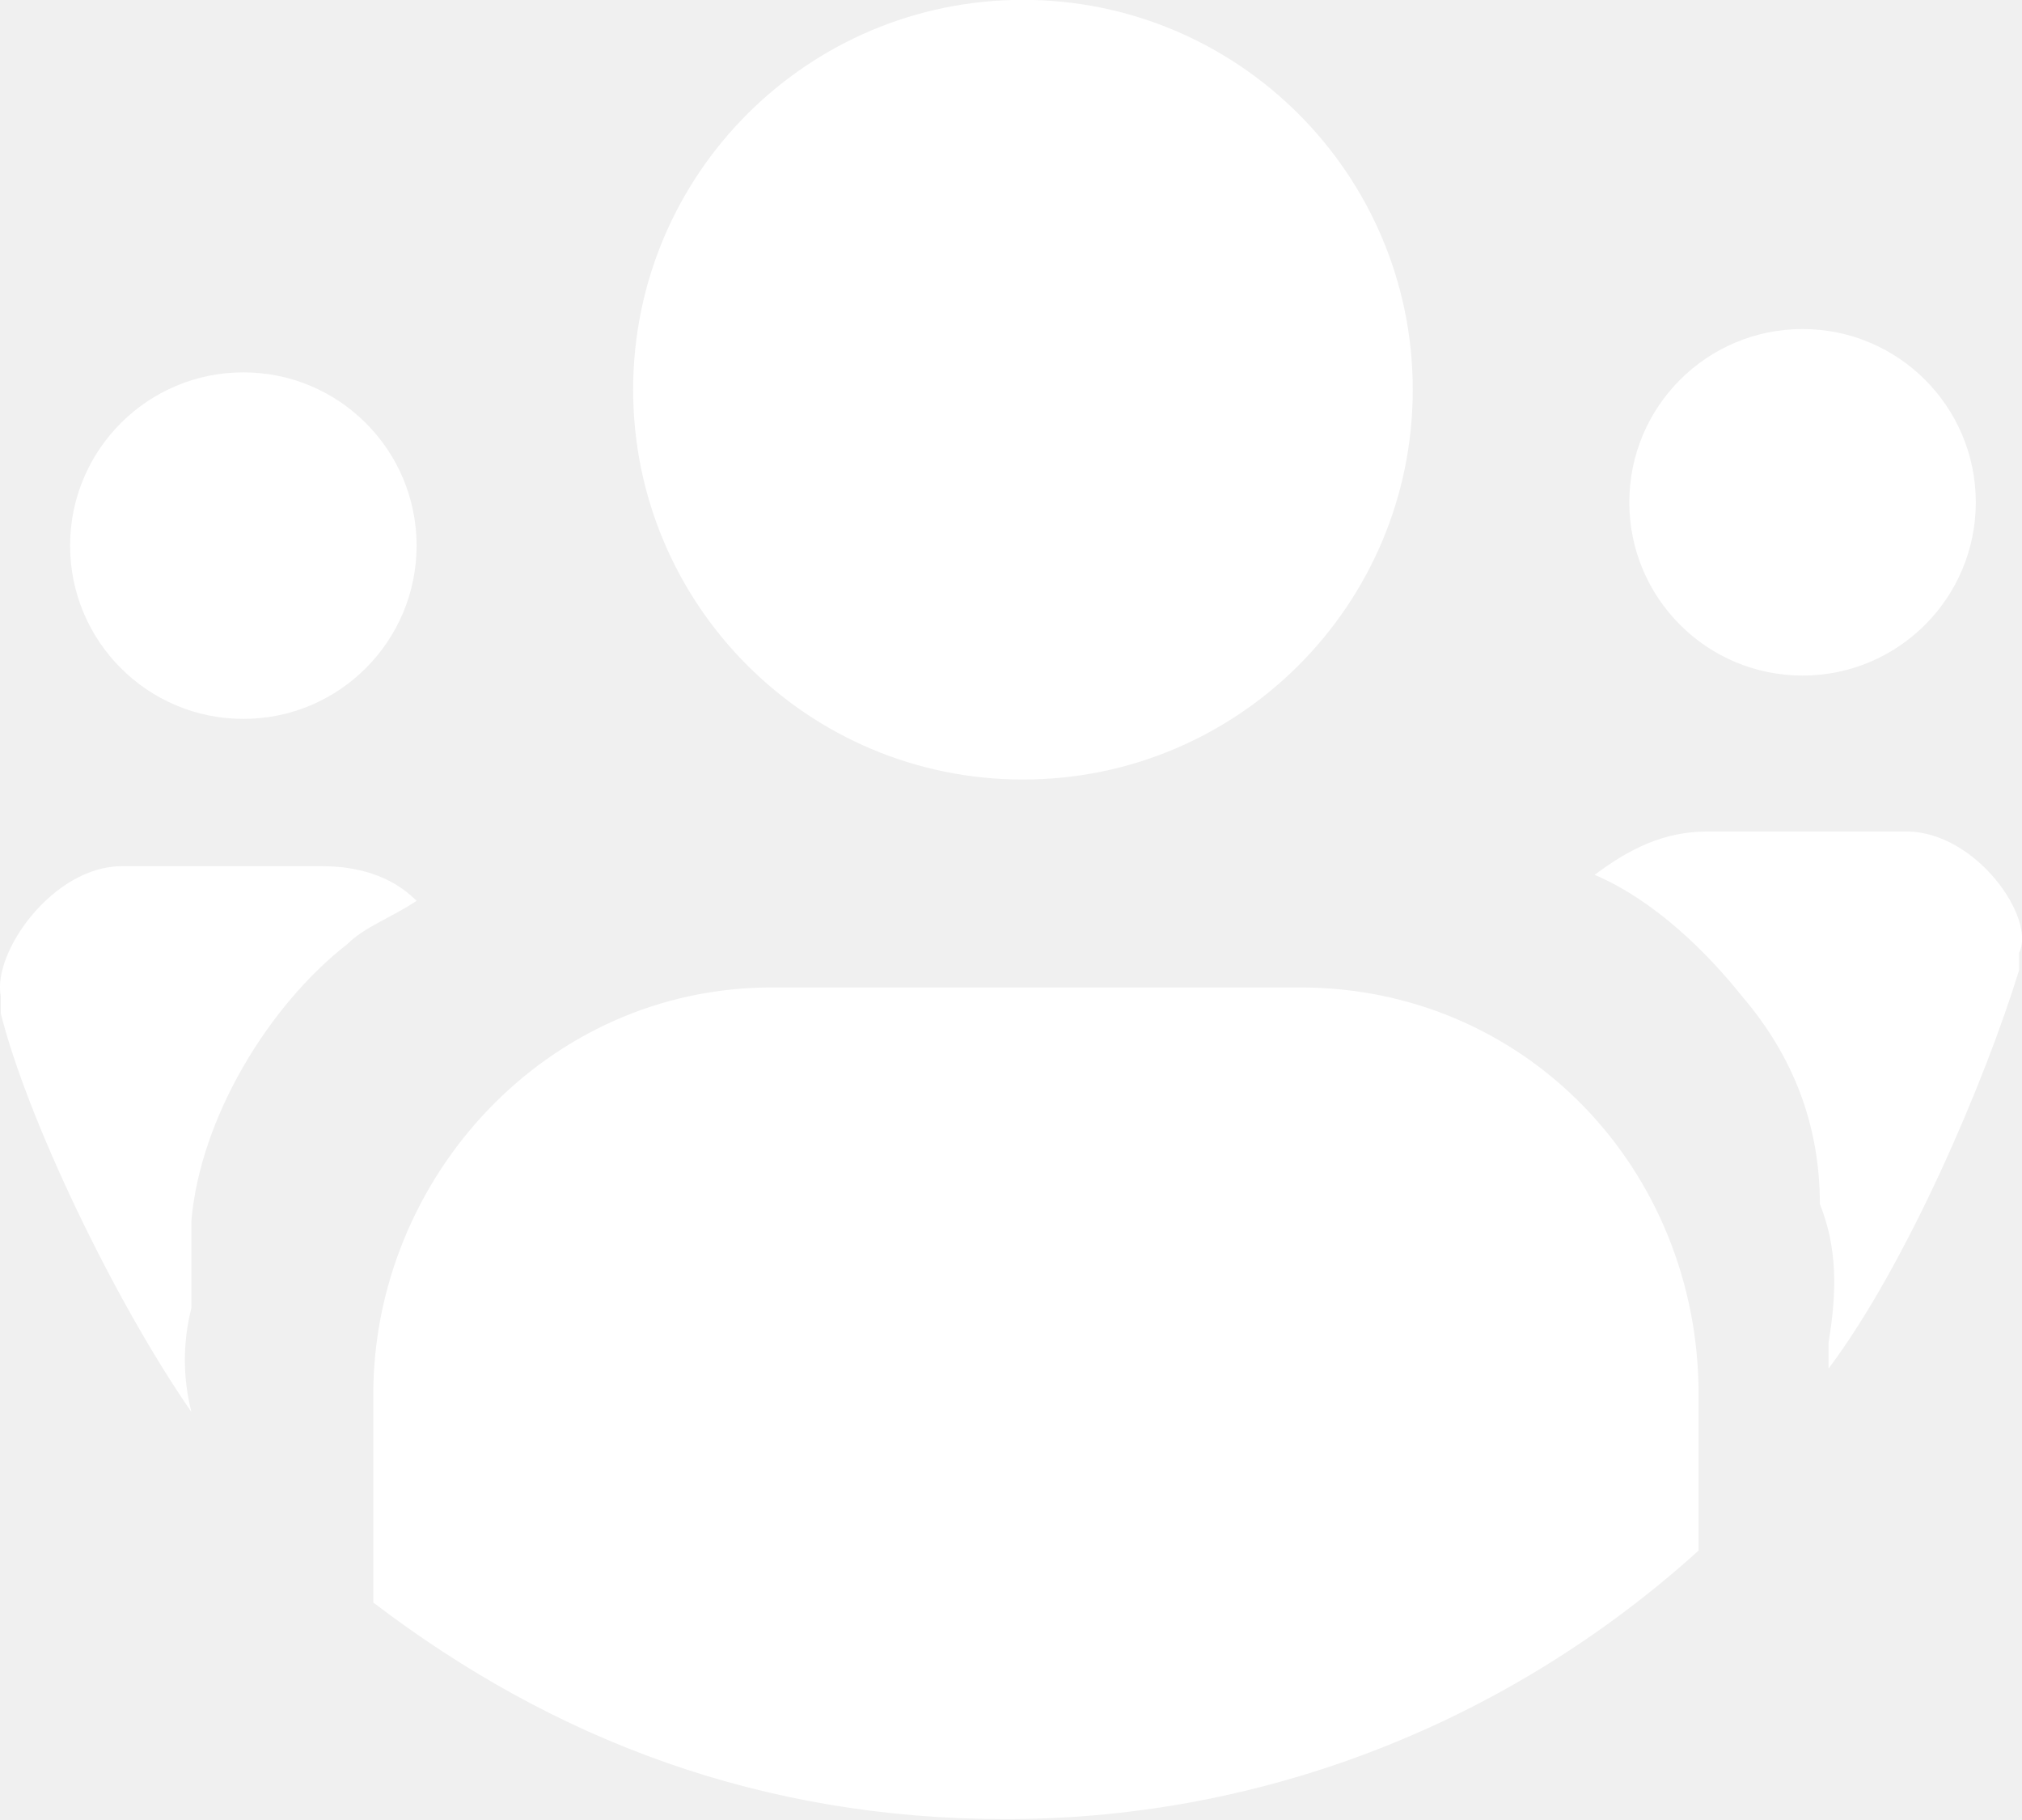
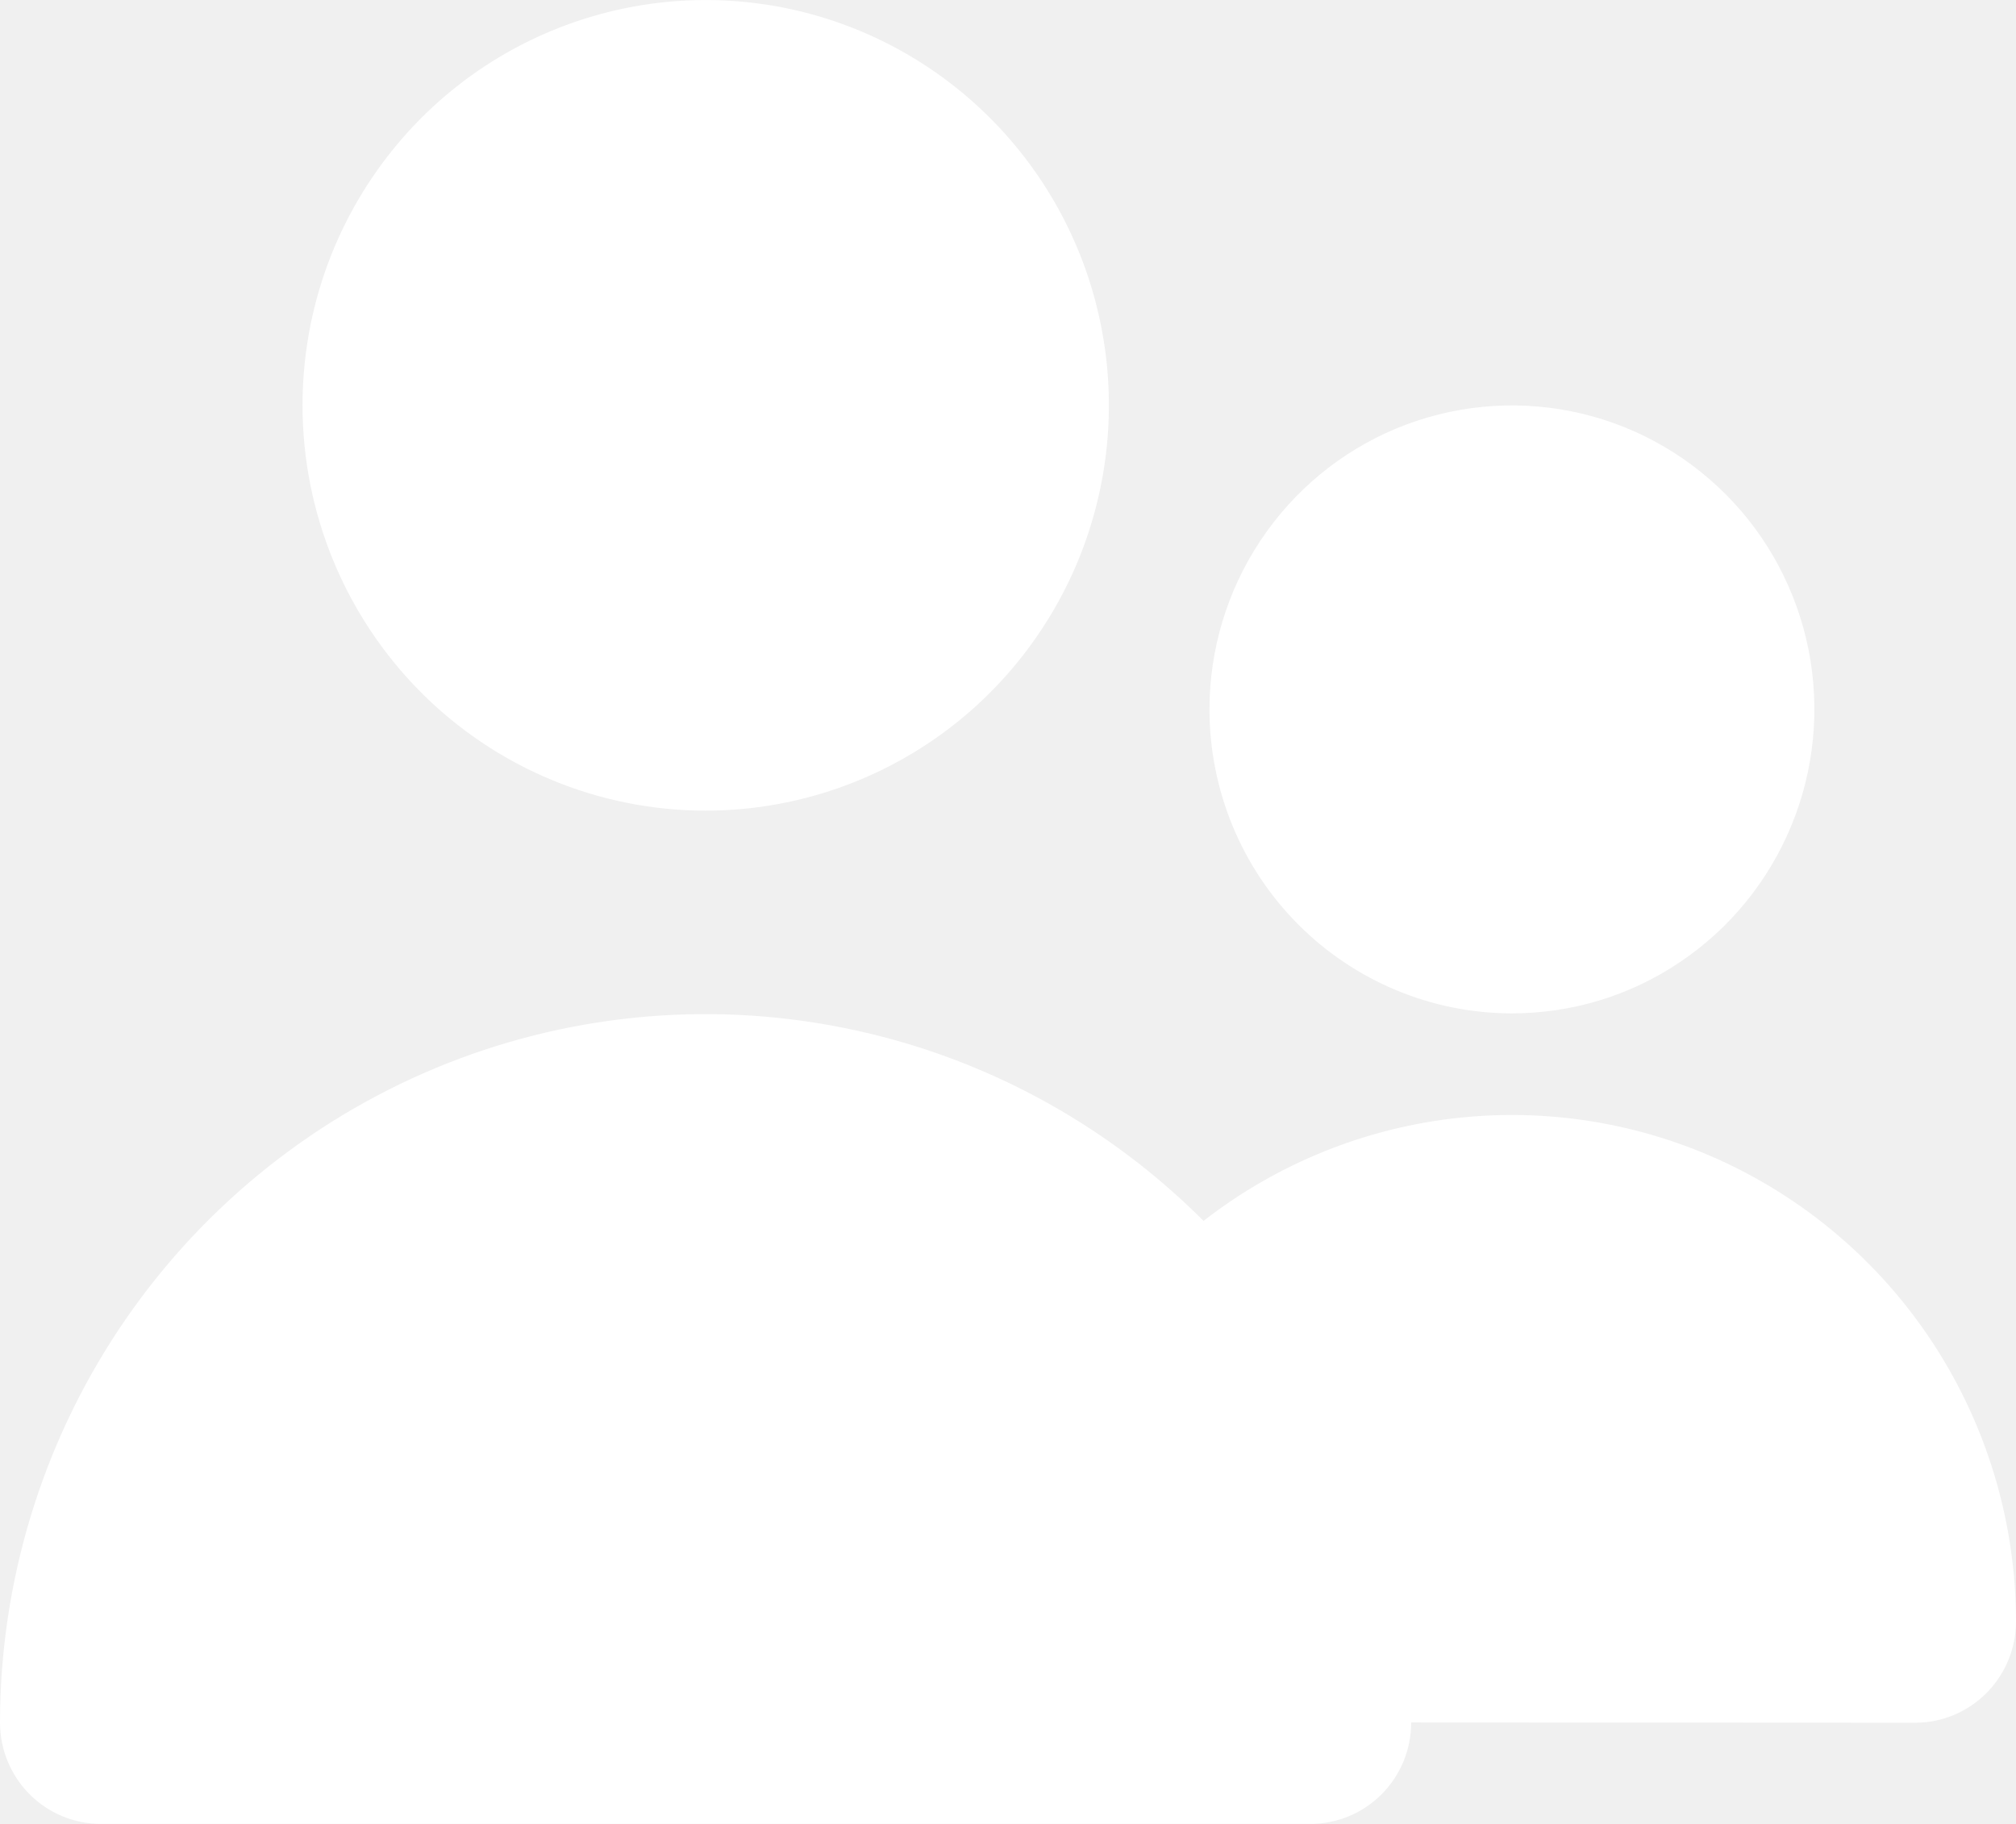
- <svg xmlns="http://www.w3.org/2000/svg" width="6.176mm" height="5.556mm" version="1.1" viewBox="0 0 6.176 5.556">
-   <g transform="translate(-56.632 -83.311)">
-     <g transform="matrix(.26458 0 0 .26458 53.142 67.568)" fill="#fff">
-       <circle class="st1" cx="25" cy="64" r="4.5" />
-       <path class="st1" d="m28.2 70.9h-6.1c-2.6 0-4.6 2.2-4.6 4.7v2.4c2.1 1.6 4.5 2.5 7.3 2.5 3.1 0 5.9-1.2 8-3.1v-1.8c0-2.6-2-4.7-4.6-4.7z" />
-       <circle class="st1" cx="34" cy="65.3" r="2" />
-       <path class="st1" d="m35.2 69.1h-2.3c-0.5 0-0.9 0.2-1.3 0.5 0.7 0.3 1.3 0.9 1.7 1.4 0.6 0.7 0.9 1.5 0.9 2.4 0.2 0.5 0.2 1 0.1 1.6v0.3c0.9-1.2 1.8-3.3 2.2-4.6v-0.2c0.2-0.4-0.5-1.4-1.3-1.4z" />
-       <circle class="st1" cx="16" cy="65.8" r="2" />
-       <path class="st1" d="m15.4 75.8c-0.1-0.4-0.1-0.8 0-1.2v-0.1-0.3-0.3-0.3c0.1-1.2 0.9-2.5 1.8-3.2 0.2-0.2 0.5-0.3 0.8-0.5-0.3-0.3-0.7-0.4-1.1-0.4h-2.3c-0.8 0-1.5 1-1.4 1.5v0.2c0.3 1.2 1.3 3.3 2.2 4.6z" />
-     </g>
-   </g>
+ <svg xmlns="http://www.w3.org/2000/svg" width="16" height="14.476" fill="none" version="1.1" viewBox="0 0 16 14.476">
+   <path d="m5.6 6.434c0.633 0 1.252-0.189 1.778-0.542 0.526-0.353 0.936-0.856 1.179-1.444 0.242-0.588 0.306-1.235 0.182-1.859-0.123-0.624-0.428-1.197-0.876-1.647-0.448-0.45-1.018-0.756-1.638-0.88-0.621-0.124-1.264-0.06-1.849 0.183-0.585 0.243-1.085 0.656-1.436 1.185-0.352 0.529-0.539 1.151-0.539 1.787 0 0.853 0.337 1.671 0.937 2.275 0.6 0.603 1.414 0.942 2.263 0.942zm6.4 1.609c0.475 0 0.939-0.141 1.333-0.407 0.395-0.265 0.702-0.642 0.884-1.083 0.182-0.441 0.229-0.926 0.137-1.394-0.093-0.468-0.321-0.898-0.657-1.235-0.336-0.337-0.763-0.567-1.229-0.66-0.466-0.093-0.948-0.045-1.387 0.137-0.439 0.183-0.813 0.492-1.077 0.889-0.264 0.397-0.405 0.863-0.405 1.34 0 0.64 0.253 1.254 0.703 1.706 0.45 0.452 1.061 0.707 1.697 0.707zm3.2 5.63c0.212 0 0.416-0.085 0.566-0.236s0.234-0.355 0.234-0.569c-6e-4 -0.752-0.211-1.488-0.607-2.126-0.396-0.638-0.962-1.151-1.633-1.482-0.671-0.331-1.422-0.466-2.165-0.39-0.744 0.076-1.452 0.36-2.043 0.82-0.784-0.785-1.781-1.319-2.866-1.534-1.085-0.216-2.209-0.104-3.231 0.322-1.022 0.426-1.895 1.146-2.51 2.07-0.615 0.924-0.944 2.011-0.945 3.123 0 0.213 0.084 0.418 0.234 0.569 0.15 0.151 0.354 0.236 0.566 0.236h9.6c0.212 0 0.416-0.085 0.566-0.236 0.15-0.151 0.234-0.355 0.234-0.569" fill="#fff" />
</svg>
